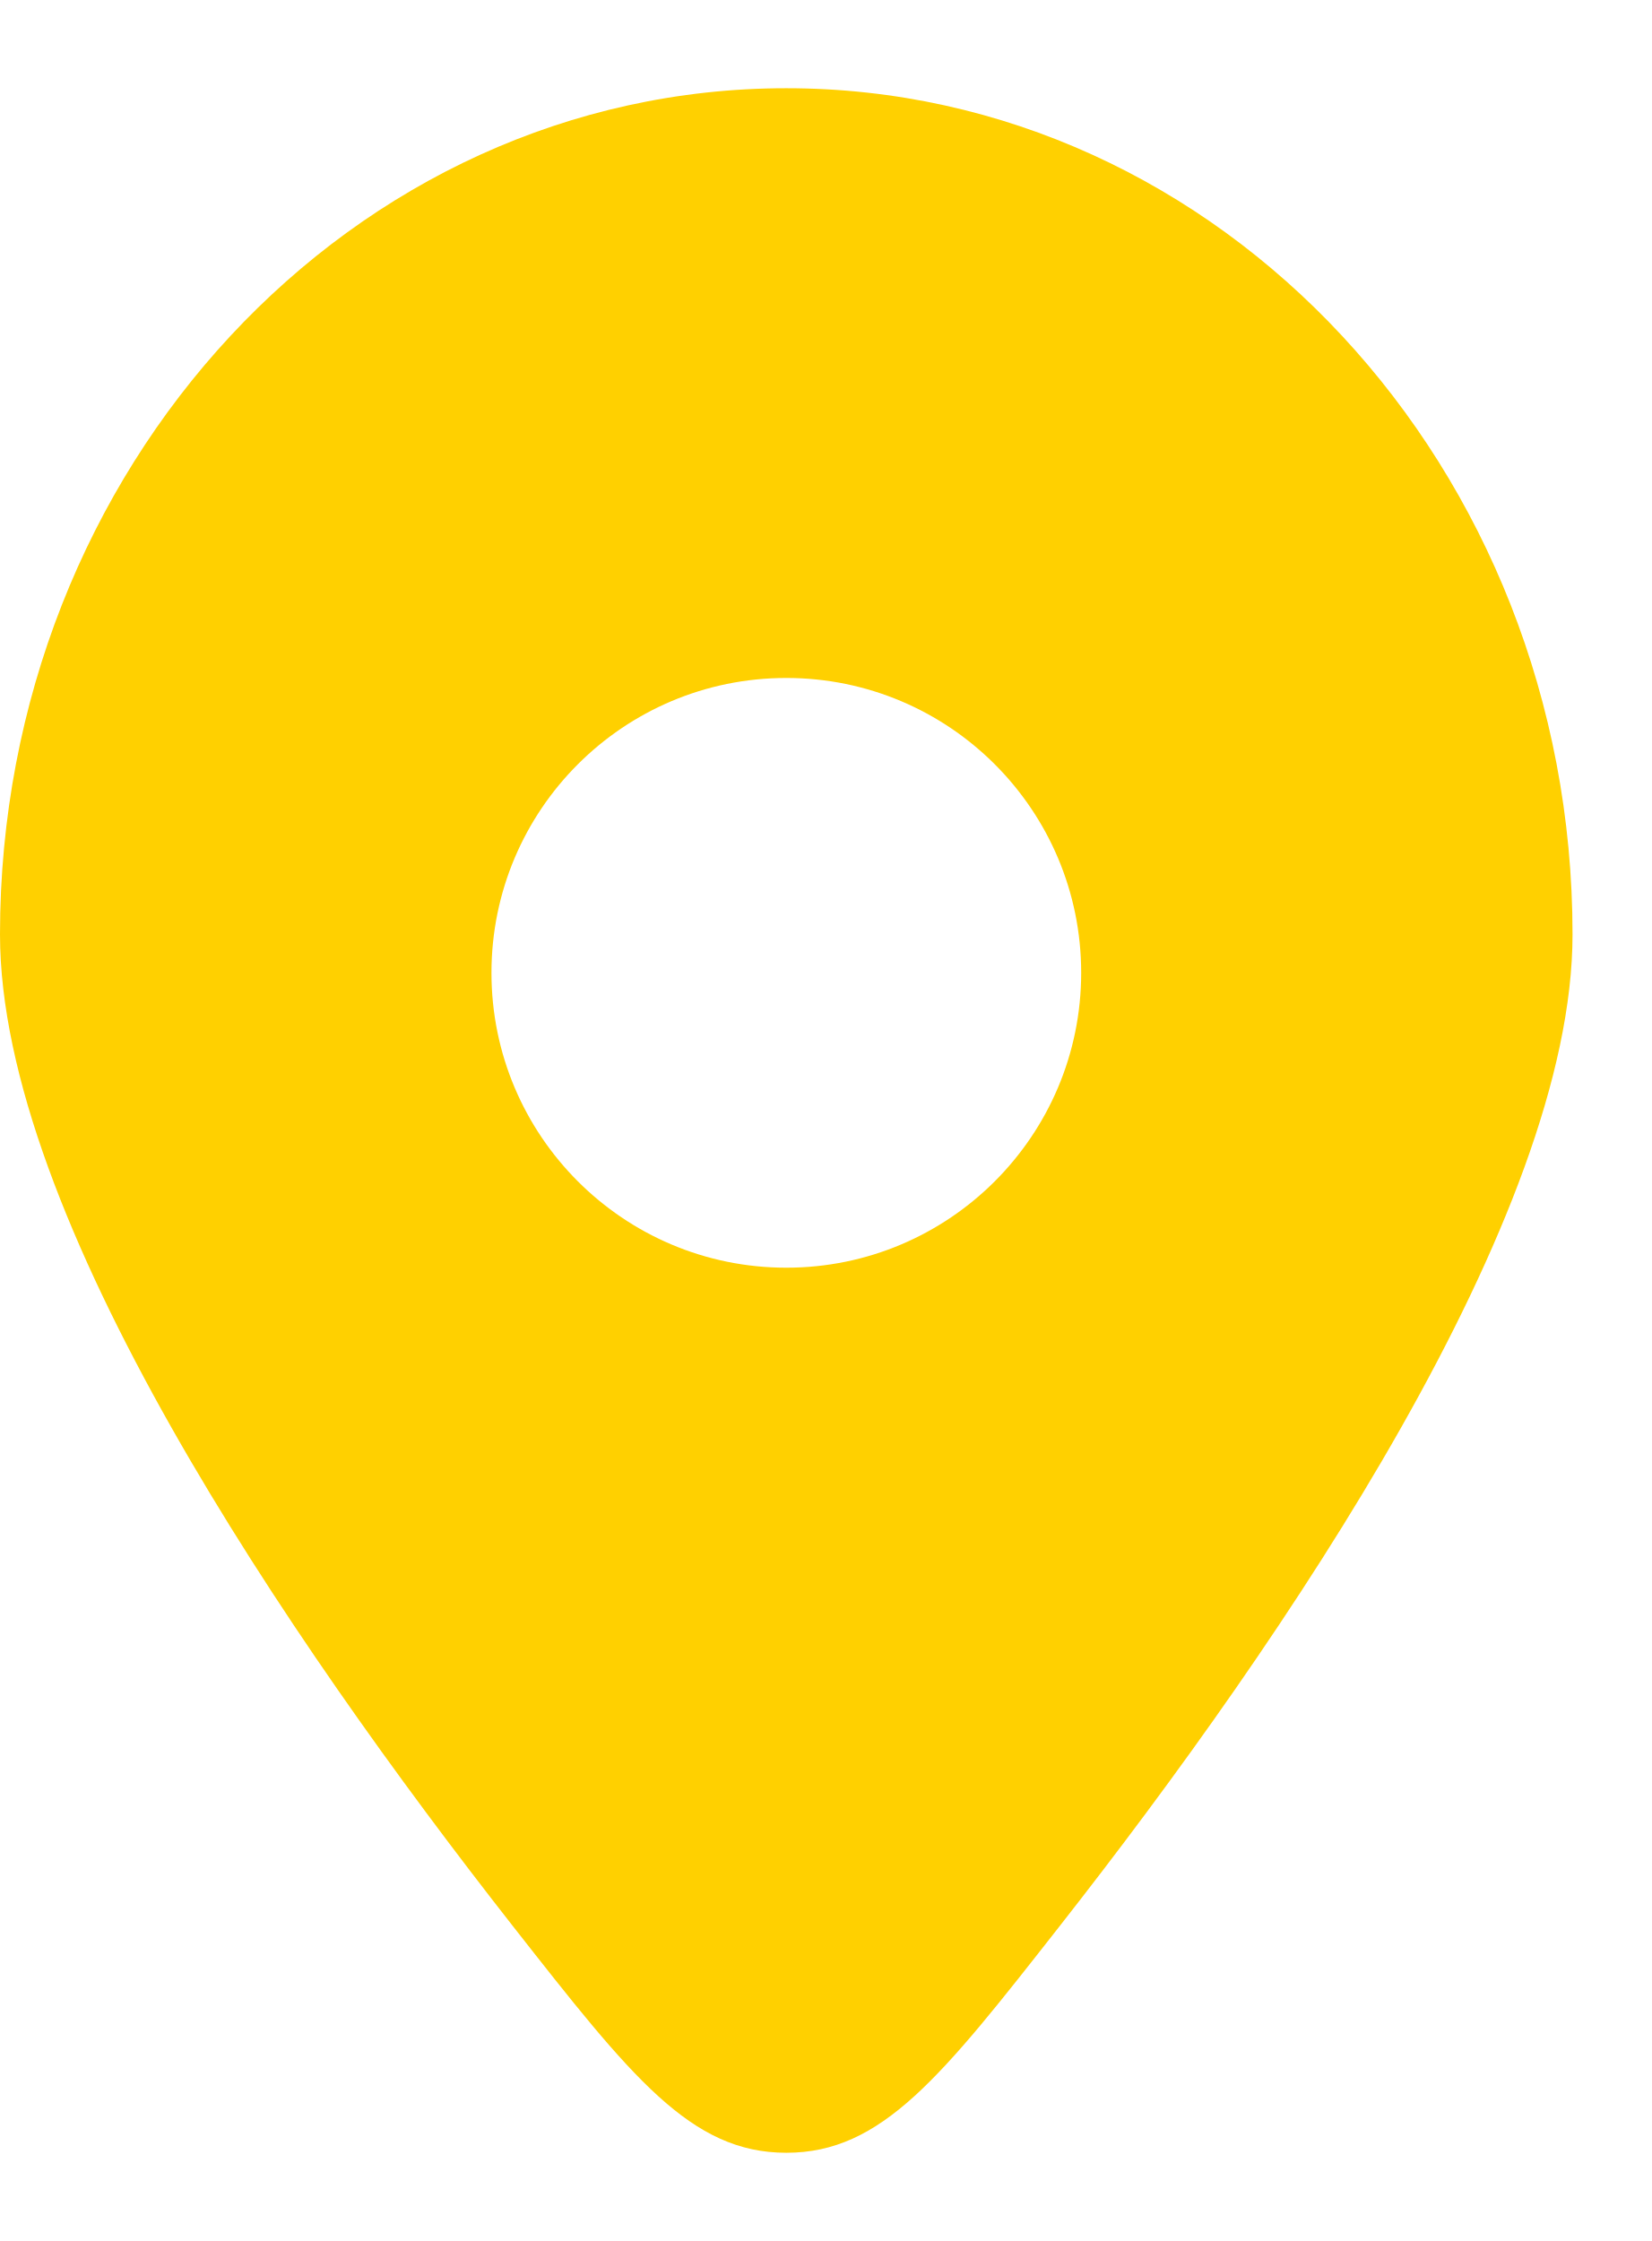
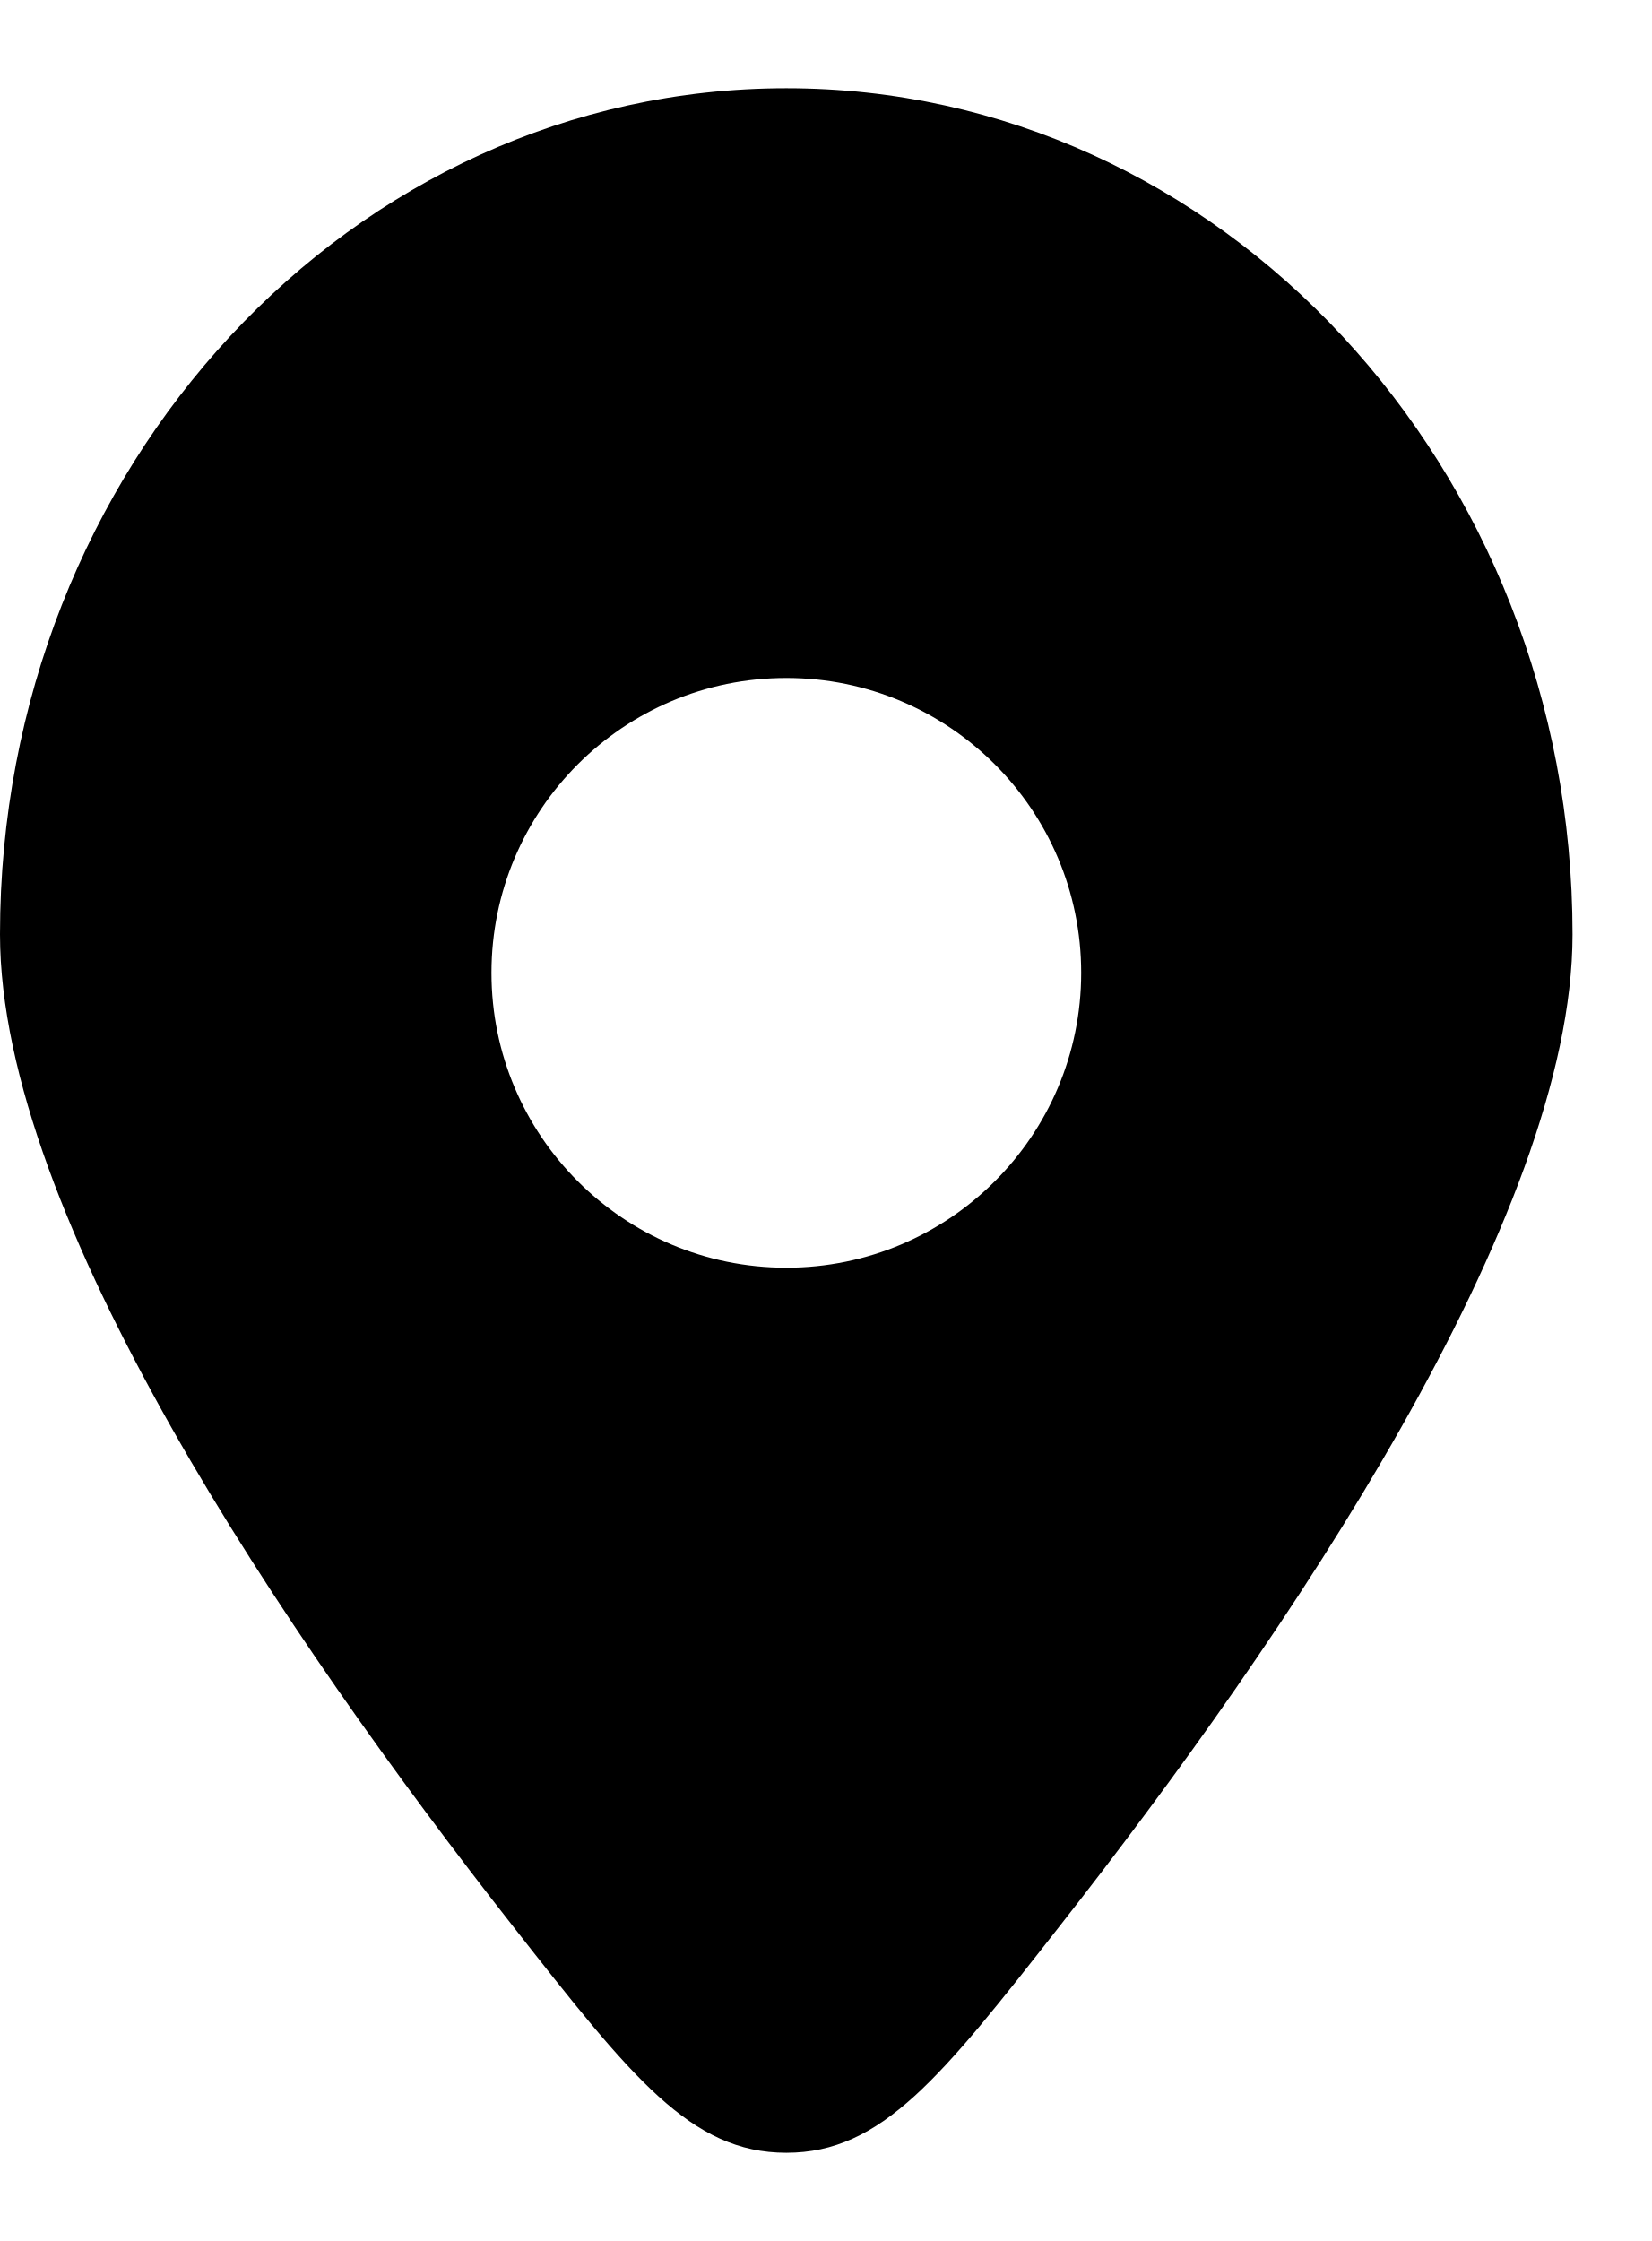
<svg xmlns="http://www.w3.org/2000/svg" width="14" height="19" viewBox="0 0 14 19" fill="none">
-   <path fill-rule="evenodd" clip-rule="evenodd" d="M8.984 16.331C10.909 13.877 13.333 10.311 13.333 7.922C13.333 3.96 10.349 0.748 6.667 0.748C2.985 0.748 0 3.96 0 7.922C0 10.311 2.425 13.877 4.349 16.331C5.354 17.612 5.856 18.252 6.667 18.252C7.478 18.252 7.98 17.612 8.984 16.331ZM6.667 10.748C5.286 10.748 4.167 9.628 4.167 8.248C4.167 6.867 5.286 5.748 6.667 5.748C8.047 5.748 9.167 6.867 9.167 8.248C9.167 9.628 8.047 10.748 6.667 10.748Z" fill="#FFD000" />
+   <path fill-rule="evenodd" clip-rule="evenodd" d="M8.984 16.331C10.909 13.877 13.333 10.311 13.333 7.922C13.333 3.96 10.349 0.748 6.667 0.748C2.985 0.748 0 3.96 0 7.922C0 10.311 2.425 13.877 4.349 16.331C5.354 17.612 5.856 18.252 6.667 18.252C7.478 18.252 7.98 17.612 8.984 16.331ZM6.667 10.748C5.286 10.748 4.167 9.628 4.167 8.248C4.167 6.867 5.286 5.748 6.667 5.748C8.047 5.748 9.167 6.867 9.167 8.248C9.167 9.628 8.047 10.748 6.667 10.748Z" fill="currentColor" />
</svg>
